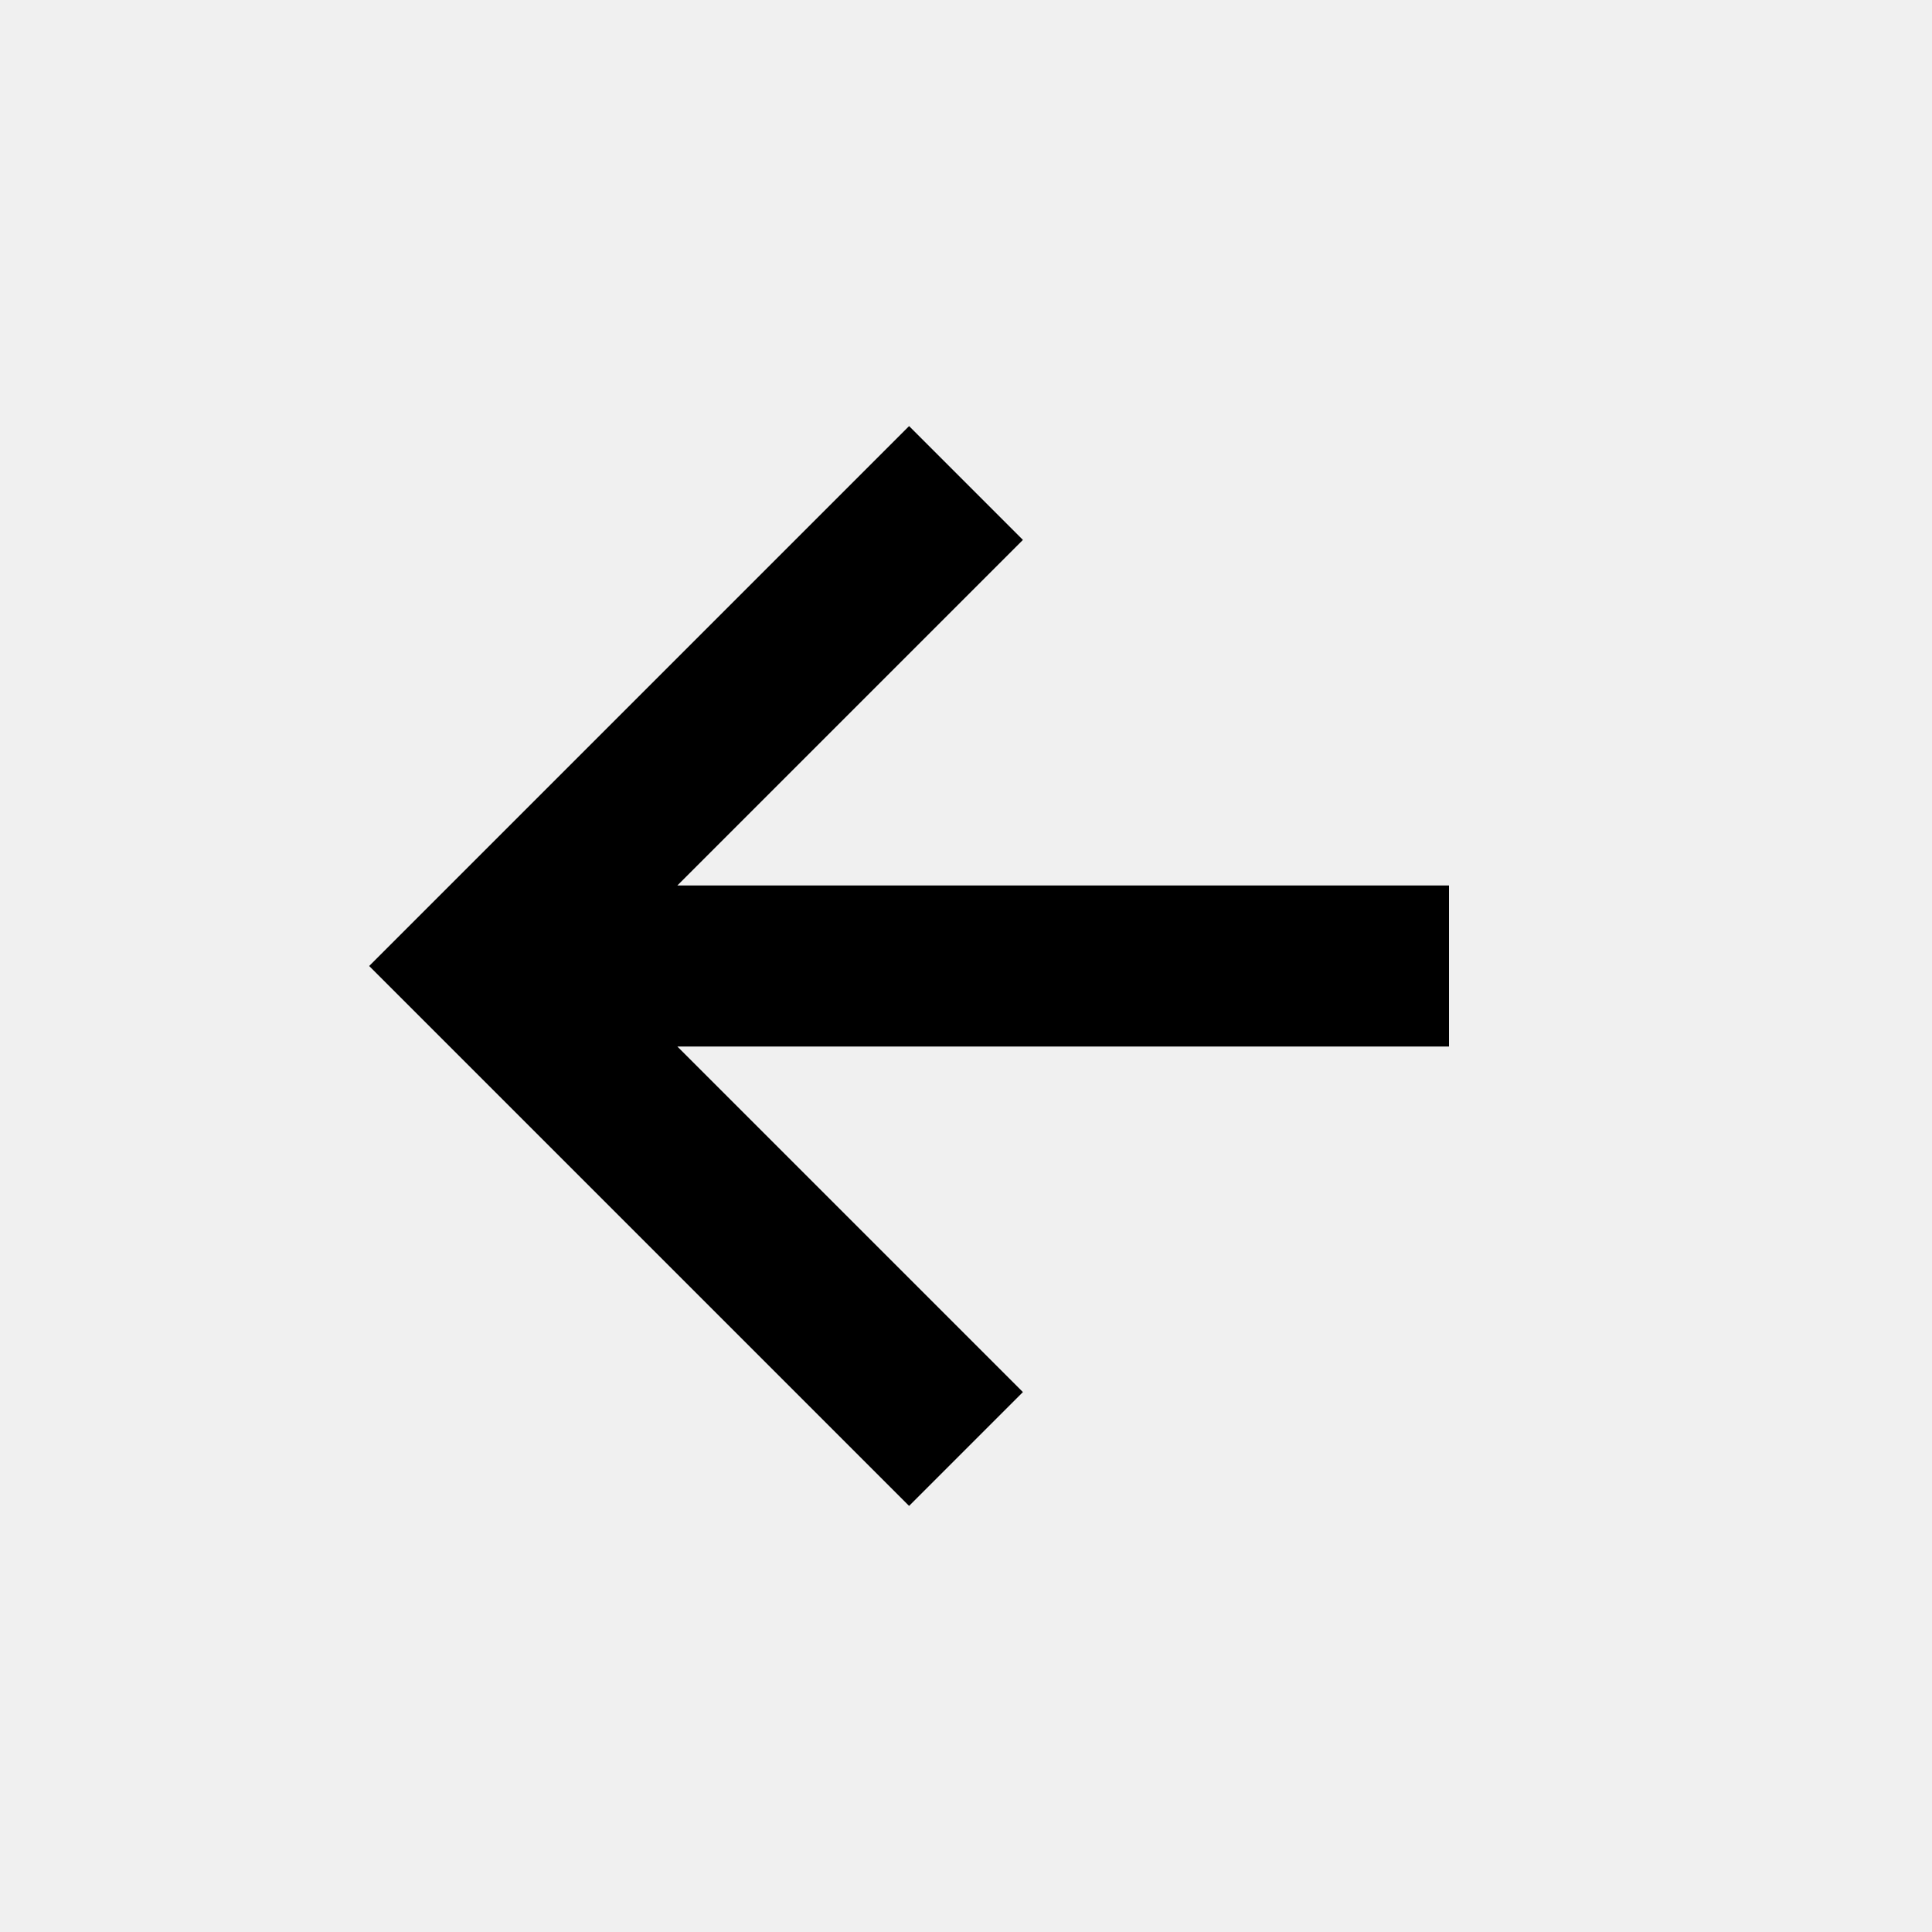
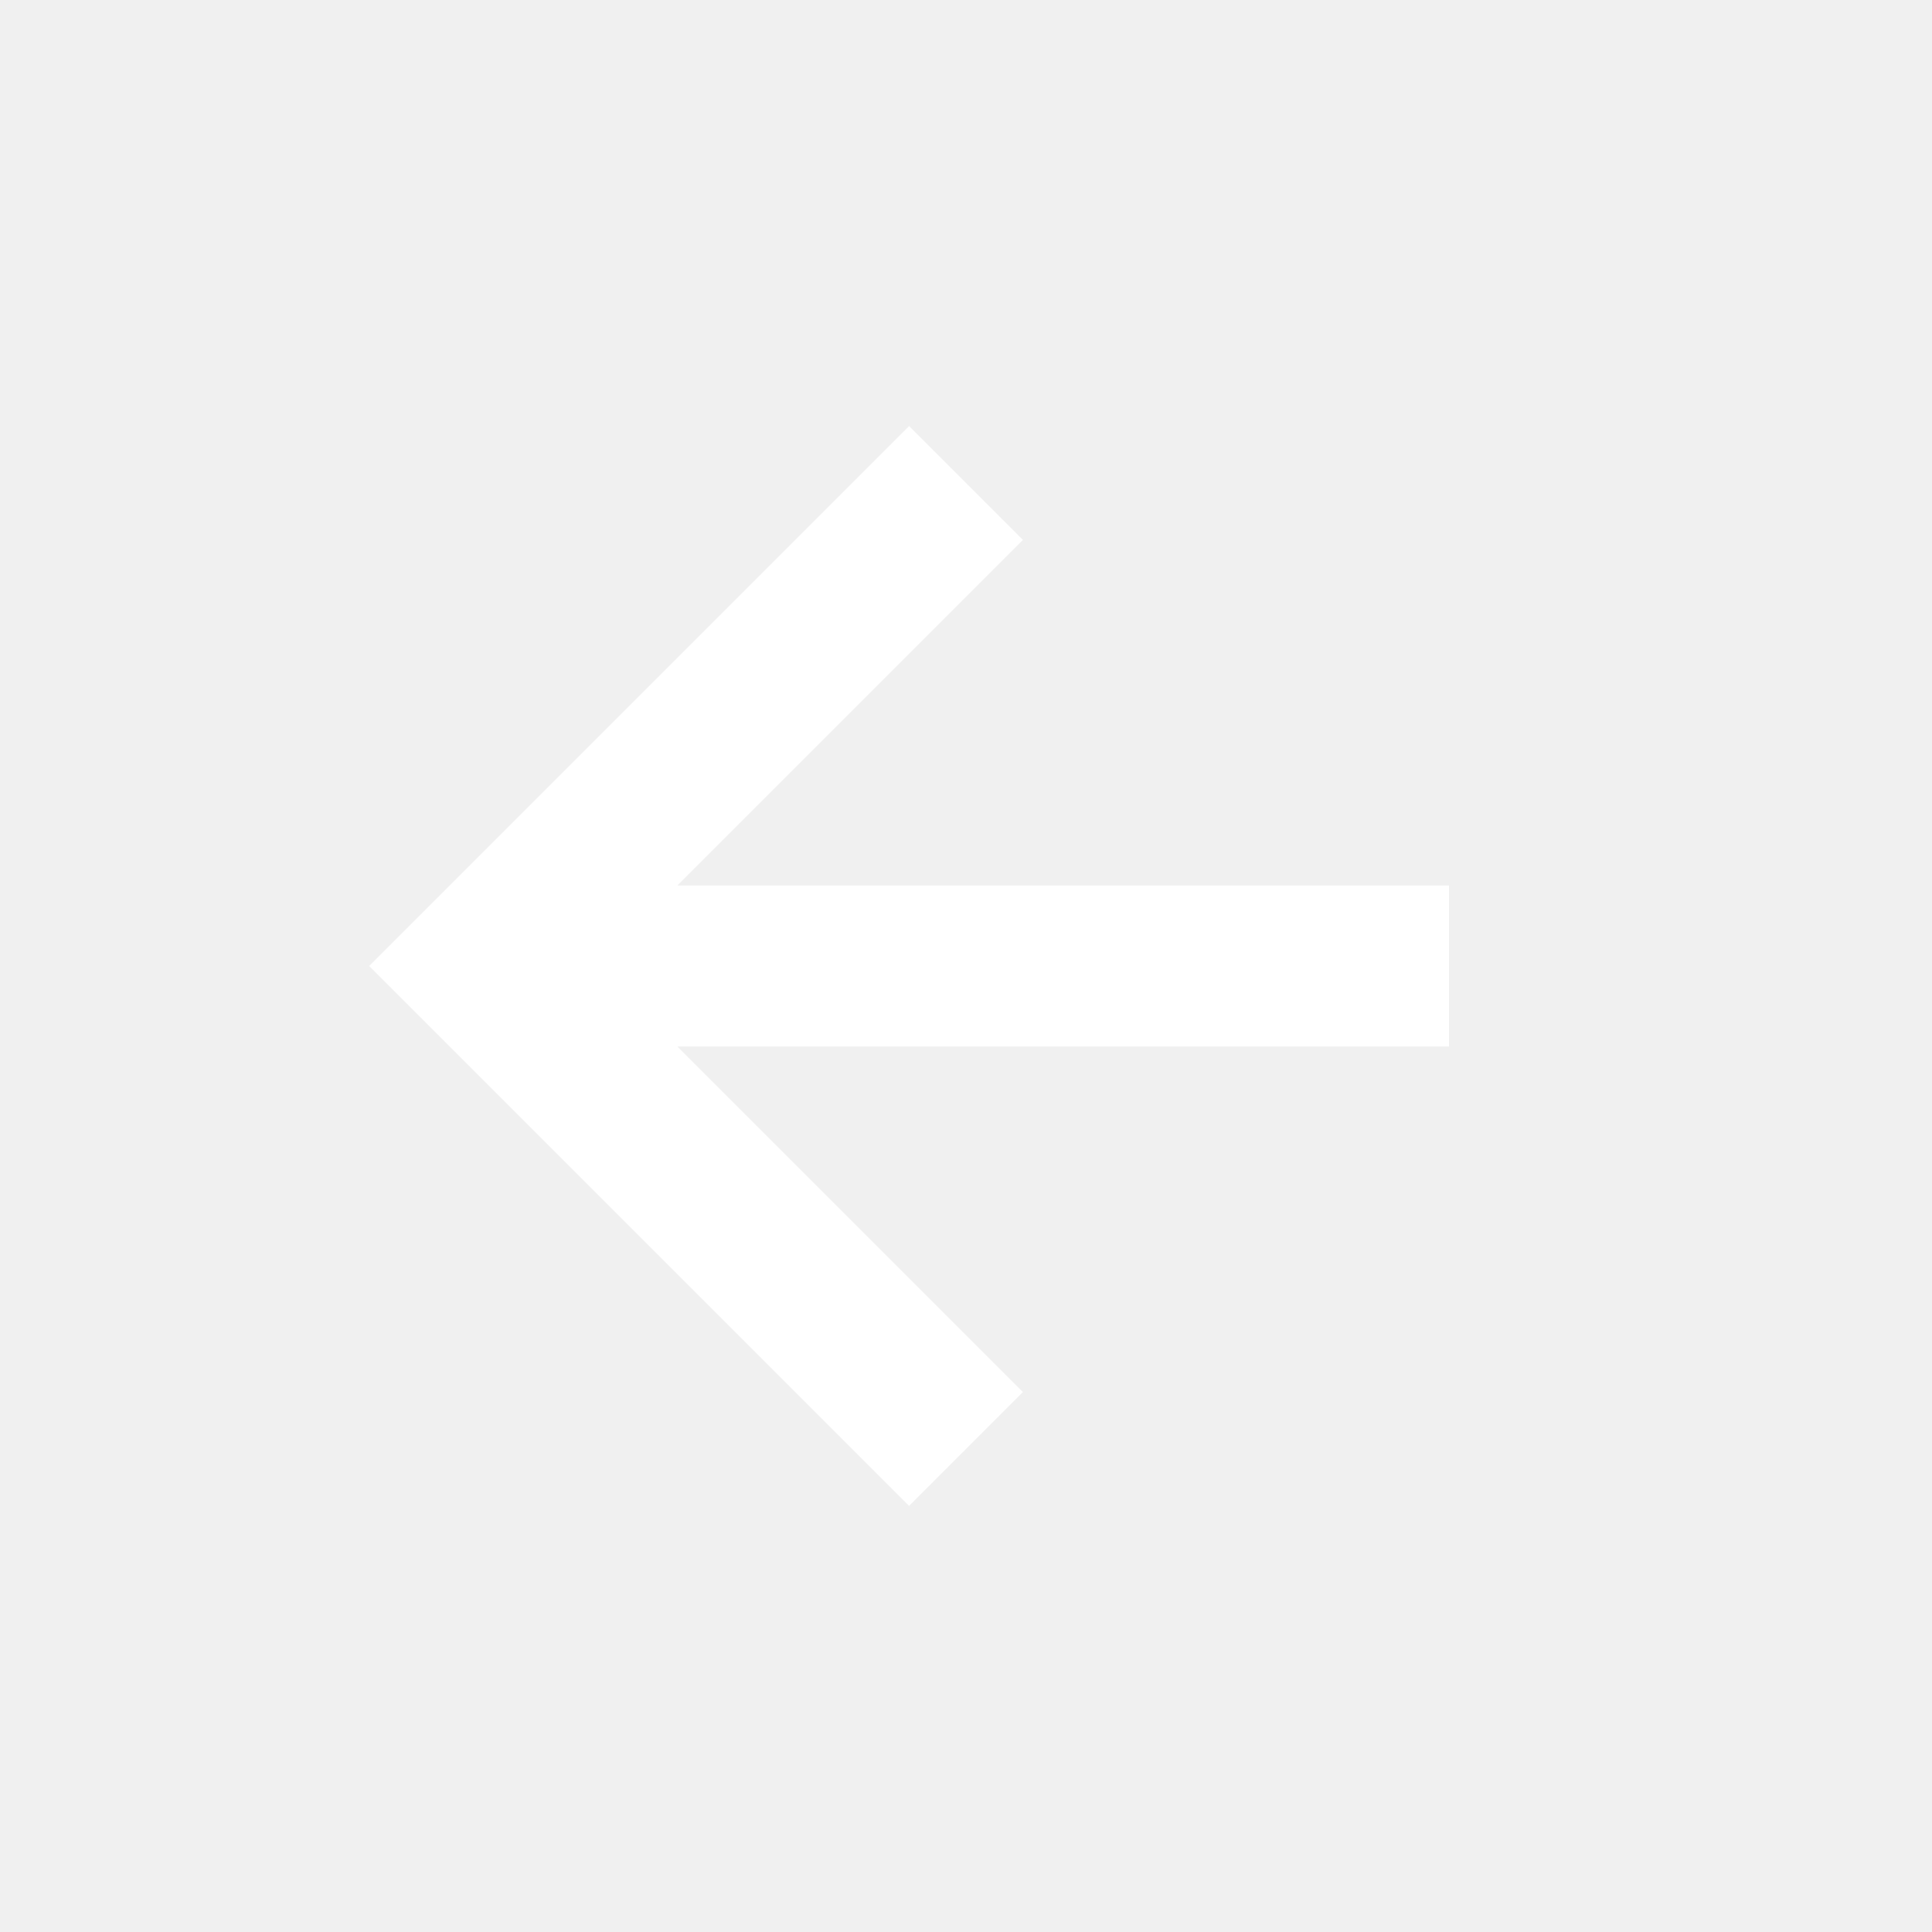
- <svg xmlns="http://www.w3.org/2000/svg" width="24" height="24" viewBox="0 0 24 24" style="fill: rgba(0, 0, 0, 1);transform: ;msFilter:;">
+ <svg xmlns="http://www.w3.org/2000/svg" width="24" height="24" viewBox="0 0 24 24" style="fill: #fff;transform: ;msFilter:;">
  <path d="M12.707 17.293 8.414 13H18v-2H8.414l4.293-4.293-1.414-1.414L4.586 12l6.707 6.707z" />
</svg>
